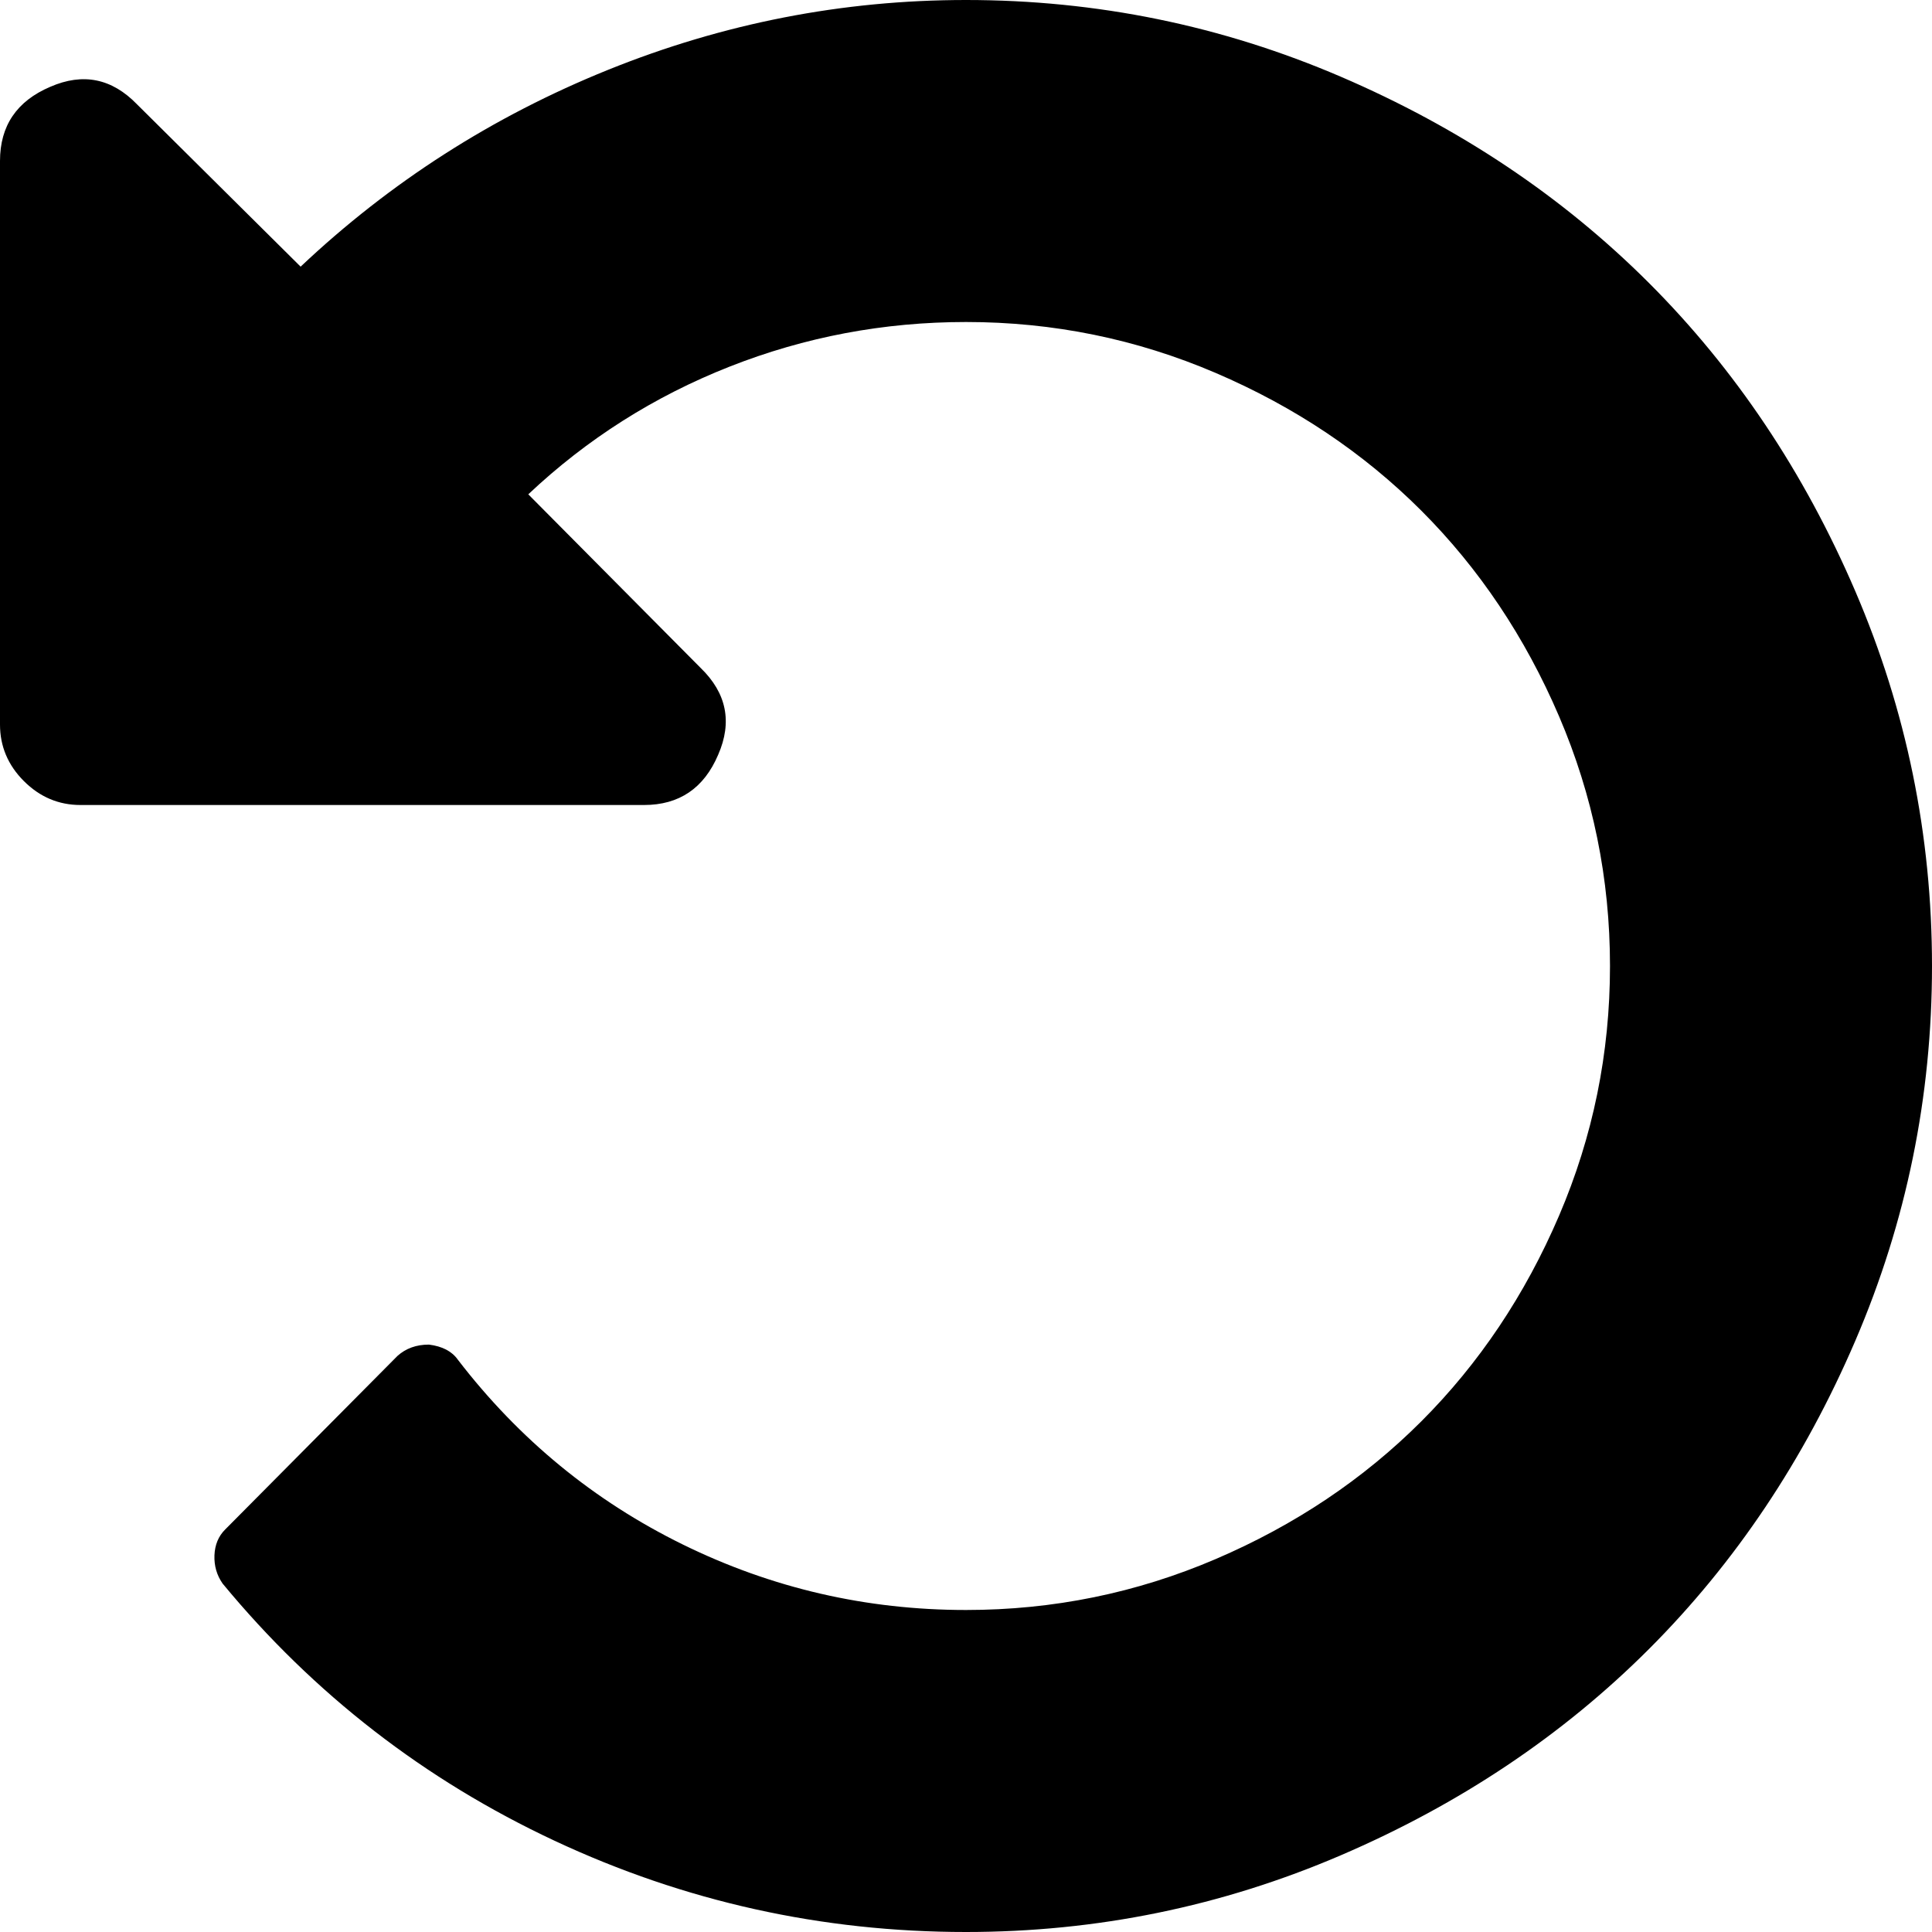
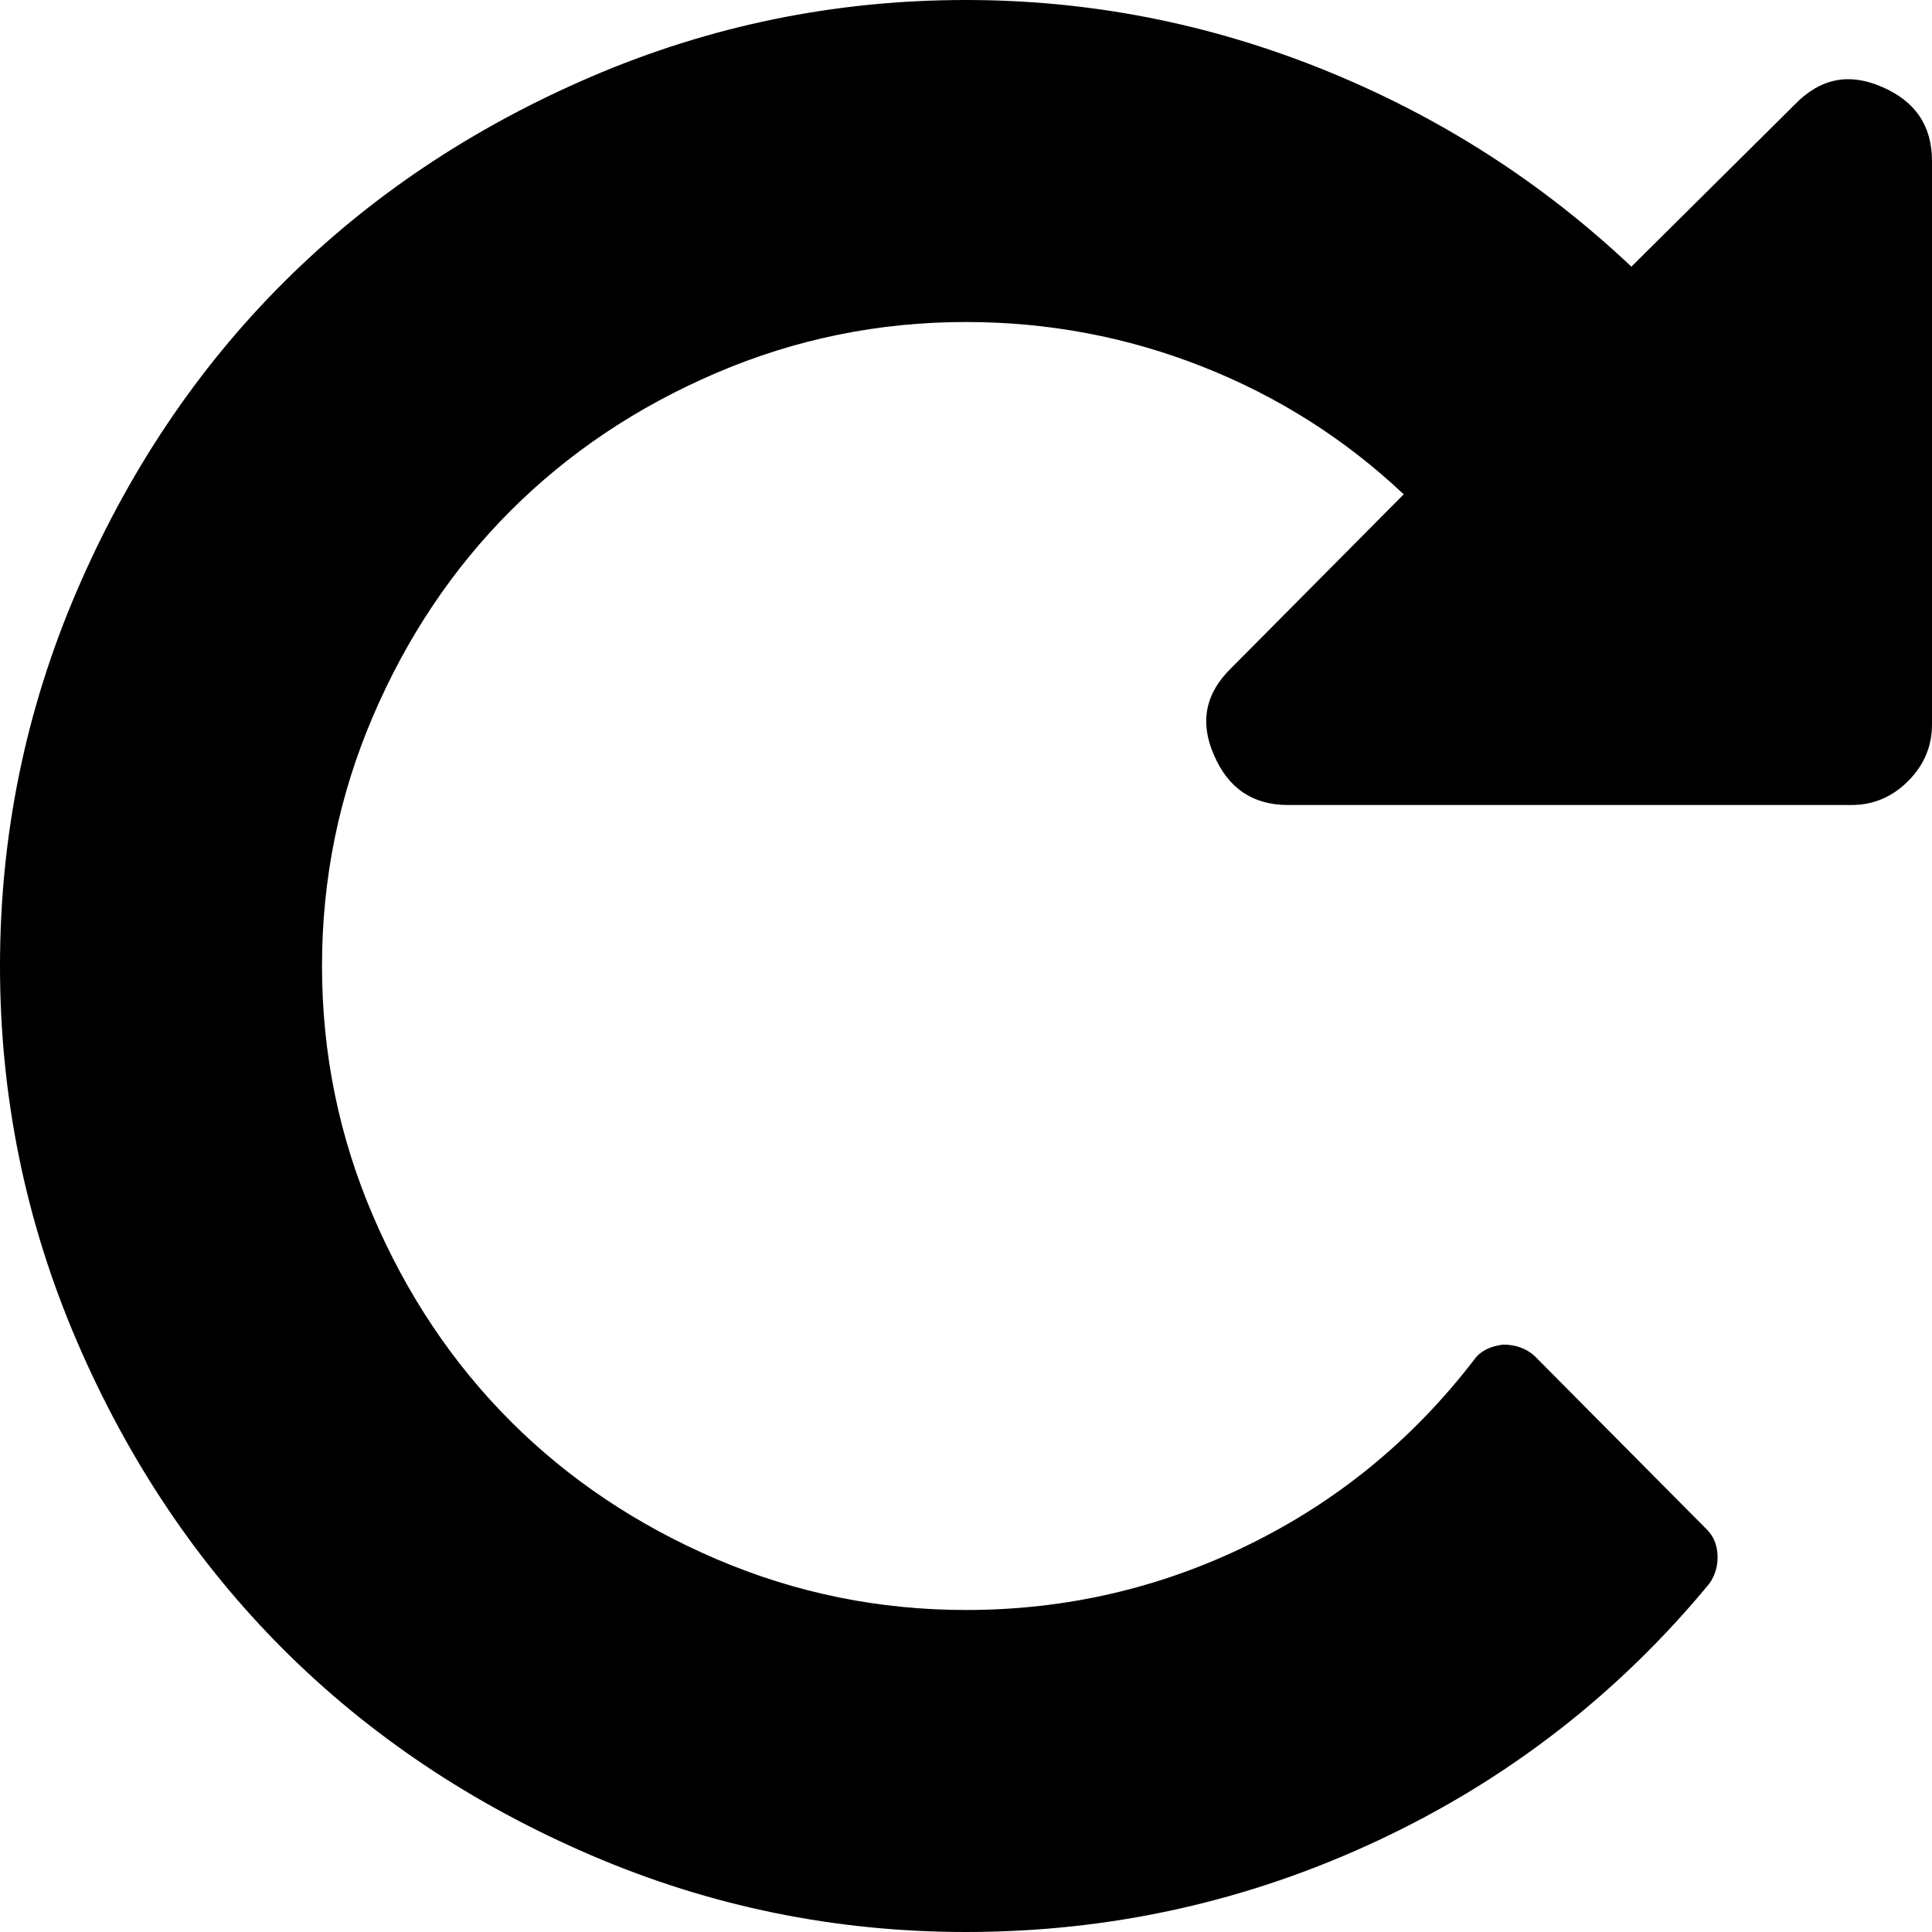
<svg xmlns="http://www.w3.org/2000/svg" width="100px" height="100px" viewBox="0 0 100 100" version="1.1">
  <defs />
  <g id="Page-1" stroke="none" stroke-width="1" fill="none" fill-rule="evenodd">
-     <g id="Artboard" fill="#000000">
-       <path d="M100,50 C100,56.771 98.676,63.238 96.029,69.401 C93.381,75.564 89.822,80.881 85.352,85.352 C80.881,89.822 75.564,93.381 69.401,96.029 C63.238,98.676 56.771,100 50,100 C42.535,100 35.438,98.427 28.711,95.28 C21.984,92.133 16.254,87.695 11.523,81.966 C11.22,81.532 11.079,81.044 11.1,80.501 C11.122,79.959 11.306,79.514 11.654,79.167 L20.573,70.182 C21.007,69.792 21.549,69.596 22.201,69.596 C22.895,69.683 23.394,69.944 23.698,70.378 C26.866,74.501 30.751,77.691 35.352,79.948 C39.952,82.205 44.835,83.333 50,83.333 C54.514,83.333 58.822,82.454 62.923,80.697 C67.025,78.939 70.573,76.562 73.568,73.568 C76.562,70.573 78.939,67.025 80.697,62.923 C82.454,58.822 83.333,54.514 83.333,50 C83.333,45.486 82.454,41.178 80.697,37.077 C78.939,32.975 76.562,29.427 73.568,26.432 C70.573,23.438 67.025,21.061 62.923,19.303 C58.822,17.546 54.514,16.667 50,16.667 C45.747,16.667 41.667,17.437 37.76,18.978 C33.854,20.519 30.382,22.721 27.344,25.586 L36.263,34.57 C37.609,35.872 37.912,37.37 37.174,39.062 C36.437,40.799 35.156,41.667 33.333,41.667 L4.167,41.667 C3.038,41.667 2.062,41.254 1.237,40.43 C0.412,39.605 0,38.628 0,37.5 L0,8.333 C0,6.51 0.868,5.23 2.604,4.492 C4.297,3.754 5.794,4.058 7.096,5.404 L15.56,13.802 C20.204,9.418 25.51,6.022 31.478,3.613 C37.446,1.204 43.62,0 50,0 C56.771,0 63.238,1.324 69.401,3.971 C75.564,6.619 80.881,10.178 85.352,14.648 C89.822,19.119 93.381,24.436 96.029,30.599 C98.676,36.762 100,43.229 100,50 L100,50 Z" id="Shape" />
+     <g id="Desktop-HD" fill="#000000">
+       <path d="M100,50 C100,56.771 98.676,63.238 96.029,69.401 C93.381,75.564 89.822,80.881 85.352,85.352 C80.881,89.822 75.564,93.381 69.401,96.029 C63.238,98.676 56.771,100 50,100 C42.535,100 35.438,98.427 28.711,95.28 C21.984,92.133 16.254,87.695 11.523,81.966 C11.22,81.532 11.079,81.044 11.1,80.501 C11.122,79.959 11.306,79.514 11.654,79.167 L20.573,70.182 C21.007,69.792 21.549,69.596 22.201,69.596 C22.895,69.683 23.394,69.944 23.698,70.378 C26.866,74.501 30.751,77.691 35.352,79.948 C39.952,82.205 44.835,83.333 50,83.333 C54.514,83.333 58.822,82.454 62.923,80.697 C67.025,78.939 70.573,76.562 73.568,73.568 C76.562,70.573 78.939,67.025 80.697,62.923 C82.454,58.822 83.333,54.514 83.333,50 C83.333,45.486 82.454,41.178 80.697,37.077 C78.939,32.975 76.562,29.427 73.568,26.432 C70.573,23.438 67.025,21.061 62.923,19.303 C58.822,17.546 54.514,16.667 50,16.667 C45.747,16.667 41.667,17.437 37.76,18.978 C33.854,20.519 30.382,22.721 27.344,25.586 L36.263,34.57 C37.609,35.872 37.912,37.37 37.174,39.062 C36.437,40.799 35.156,41.667 33.333,41.667 L4.167,41.667 C3.038,41.667 2.062,41.254 1.237,40.43 C0.412,39.605 0,38.628 0,37.5 L0,8.333 C0,6.51 0.868,5.23 2.604,4.492 C4.297,3.754 5.794,4.058 7.096,5.404 L15.56,13.802 C20.204,9.418 25.51,6.022 31.478,3.613 C37.446,1.204 43.62,0 50,0 C56.771,0 63.238,1.324 69.401,3.971 C75.564,6.619 80.881,10.178 85.352,14.648 C89.822,19.119 93.381,24.436 96.029,30.599 C98.676,36.762 100,43.229 100,50 L100,50 Z" id="Shape" transform="translate(50, 50) scale(-1, 1) translate(-50, -50) " />
    </g>
  </g>
</svg>
